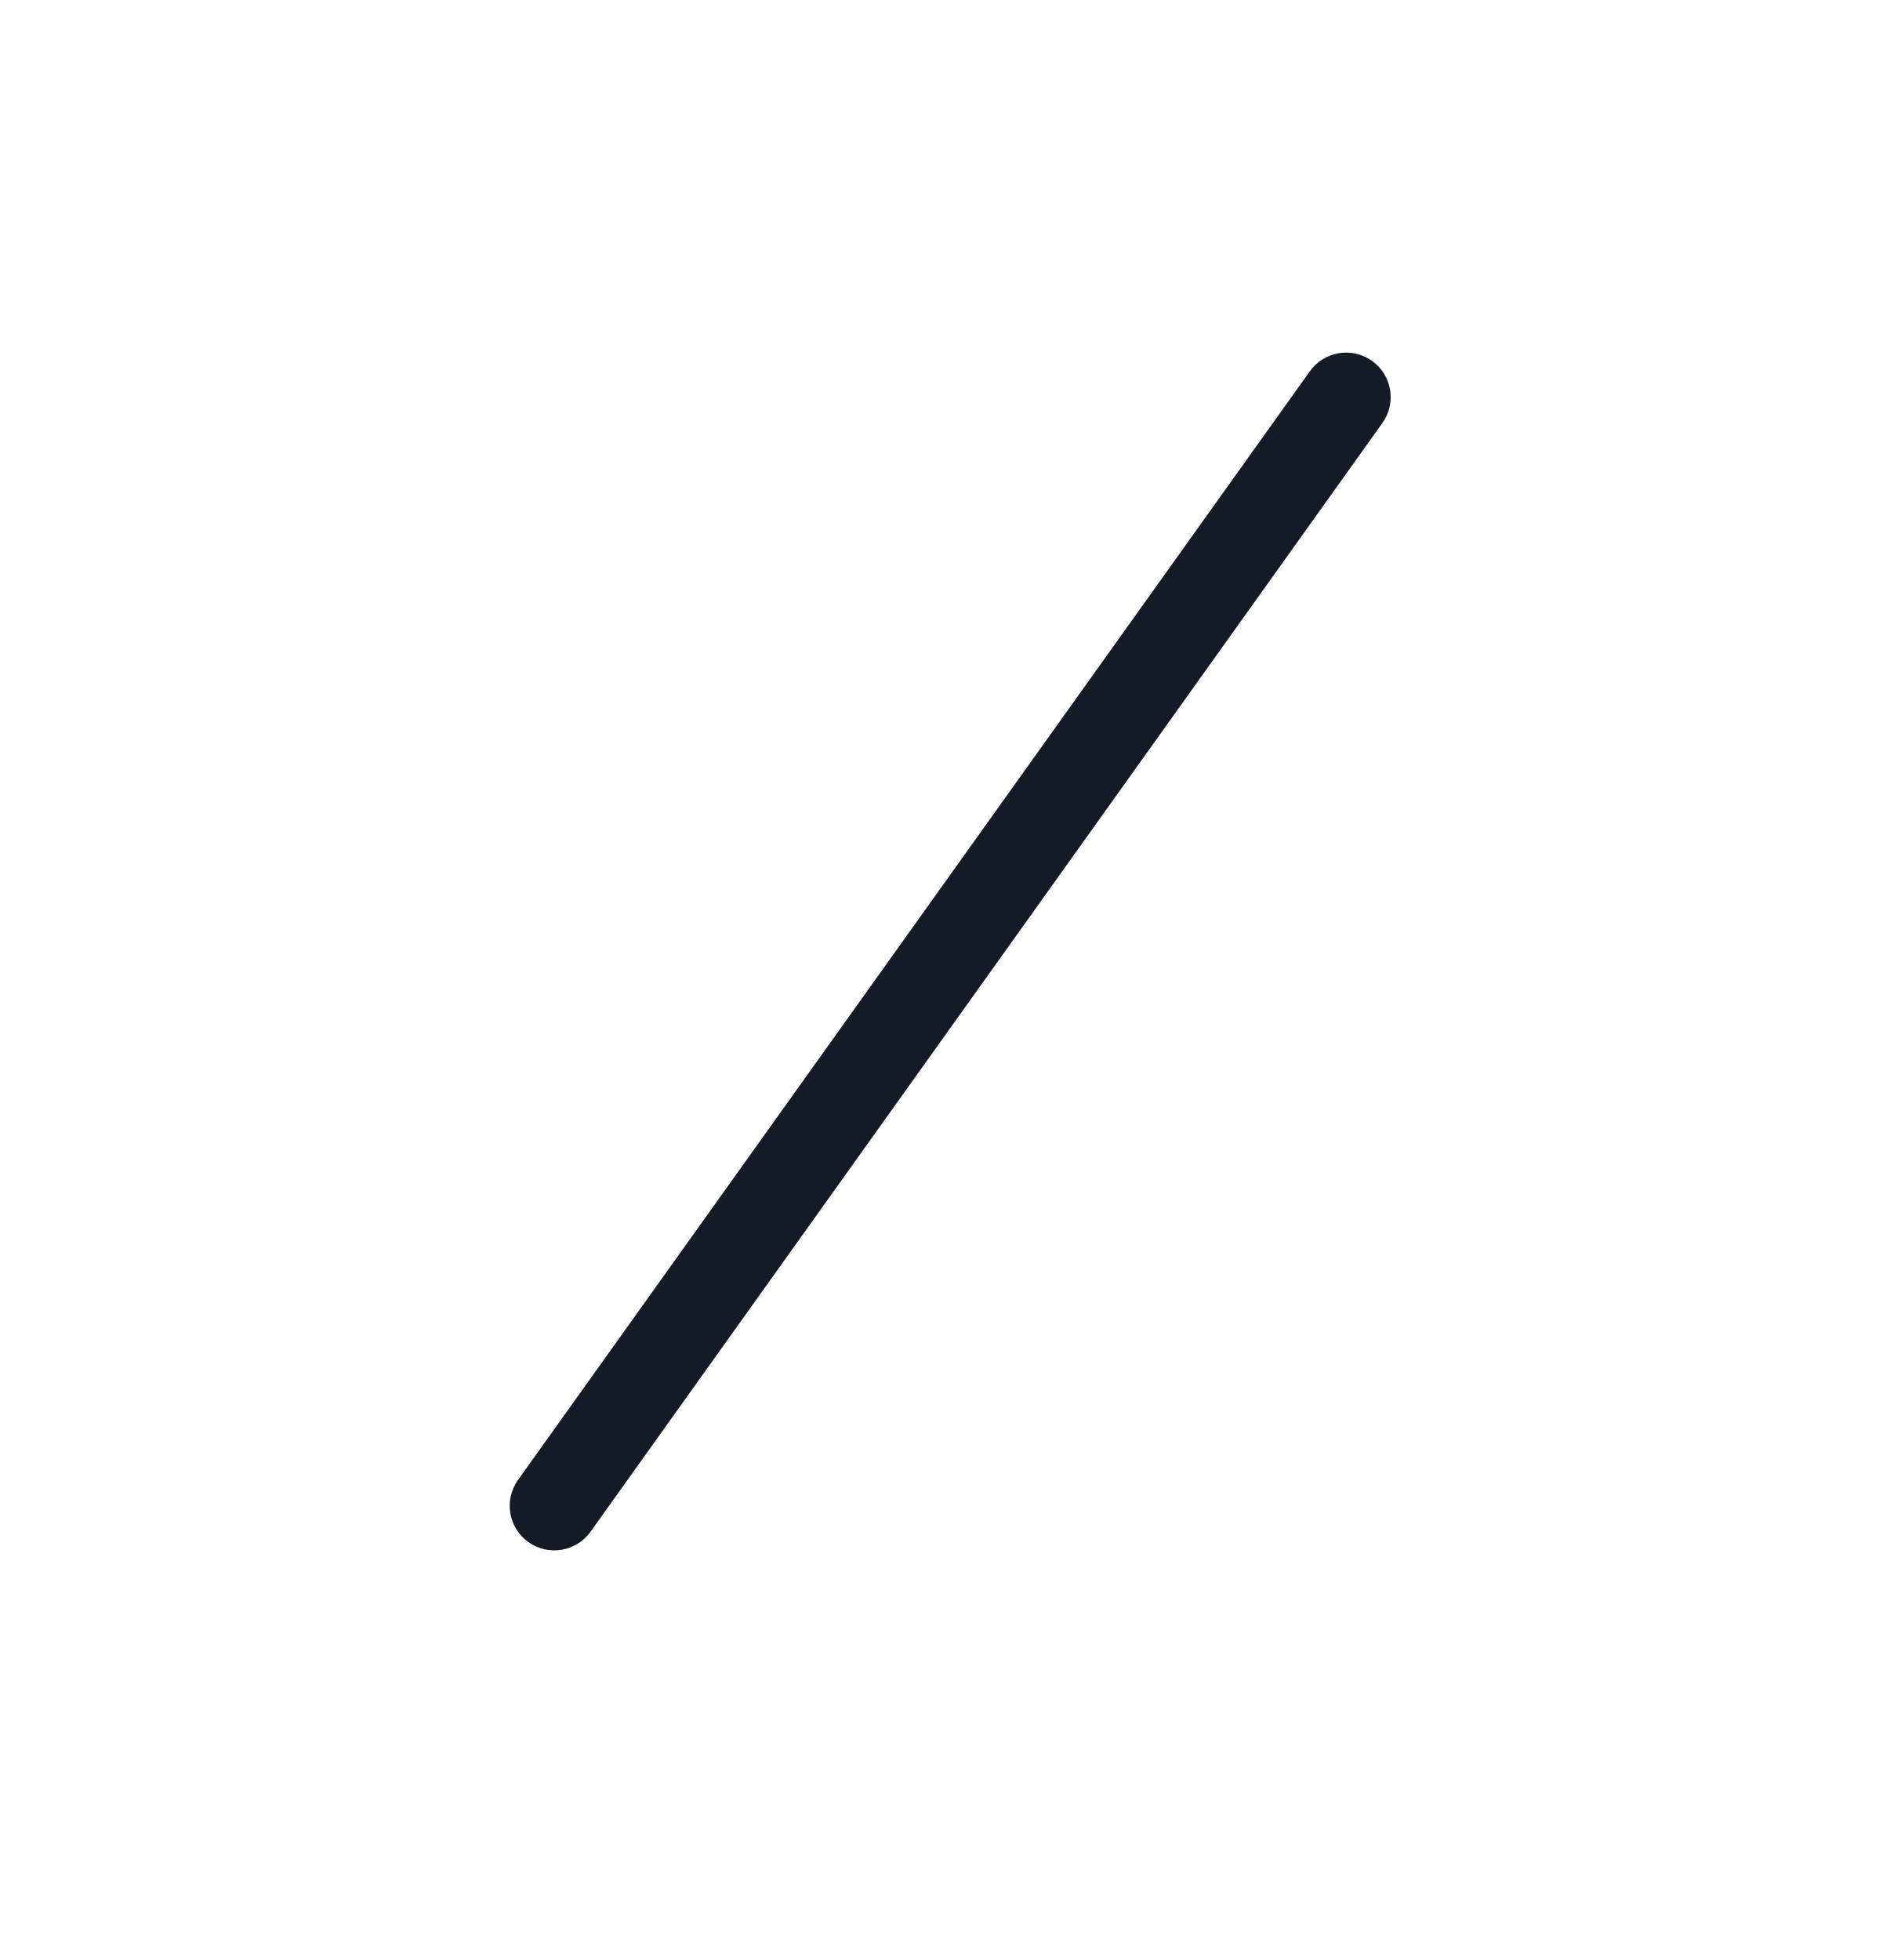
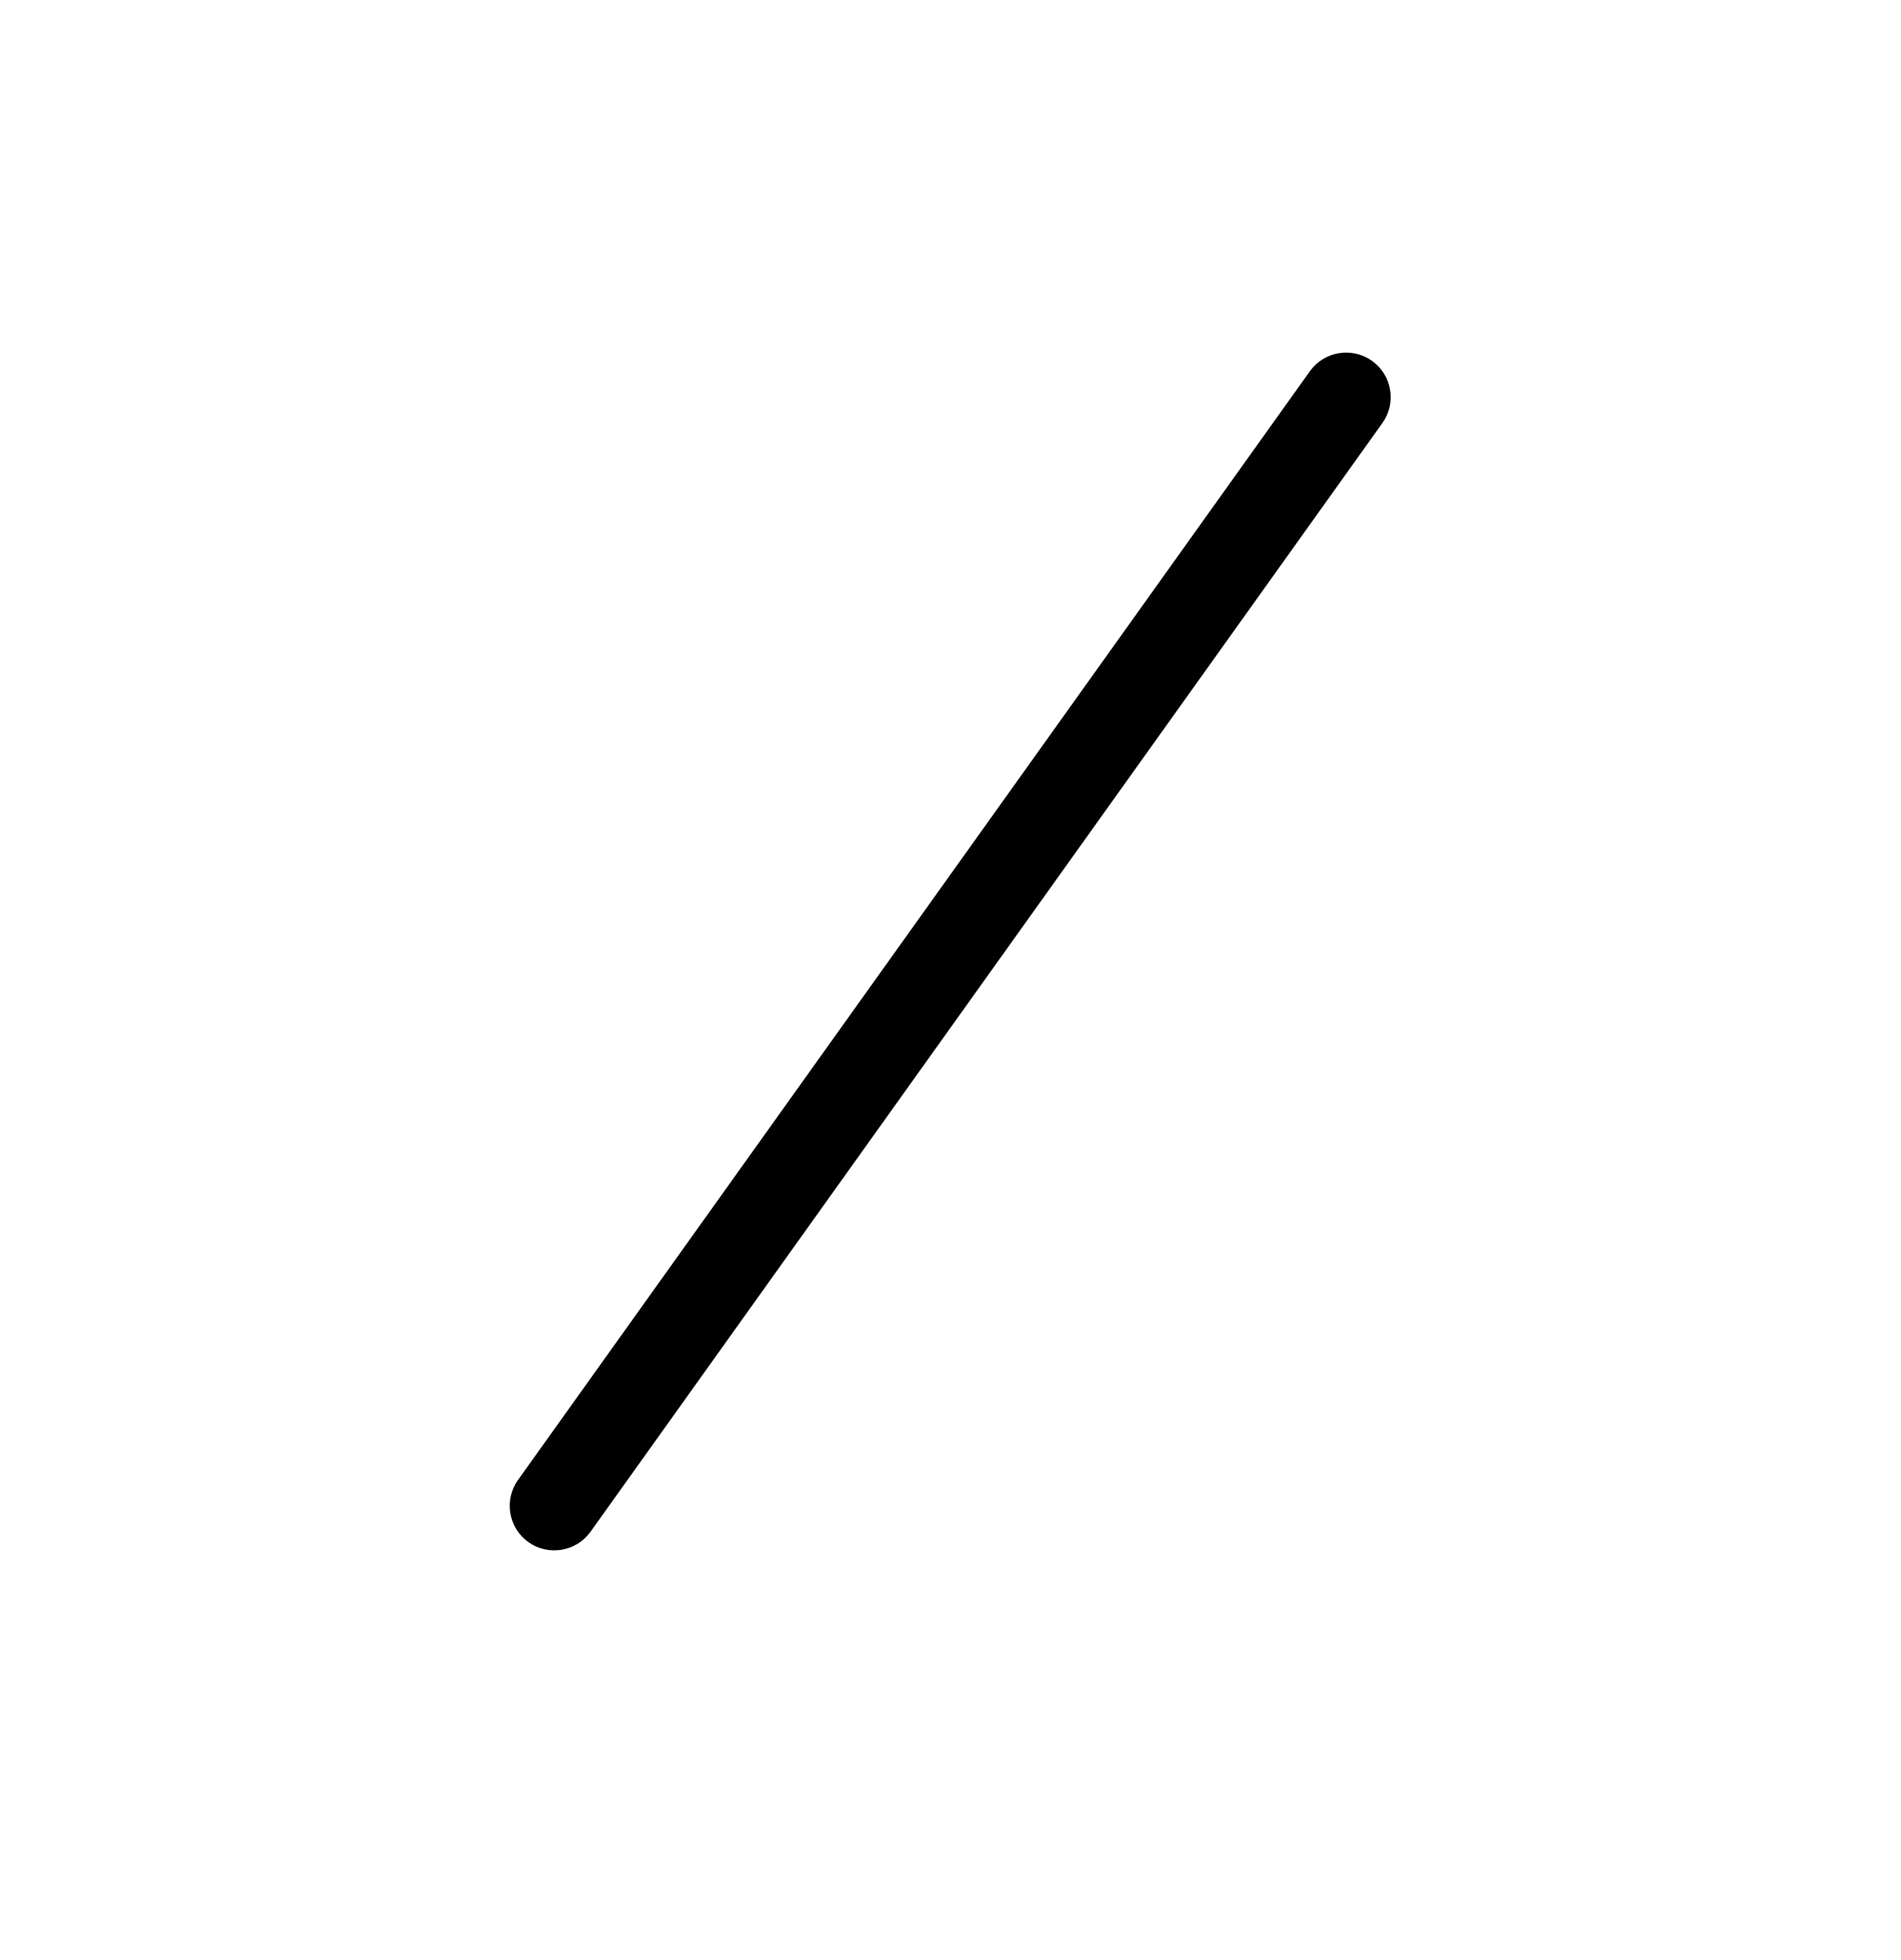
- <svg xmlns="http://www.w3.org/2000/svg" width="32" height="33" viewBox="0 0 32 33" fill="none">
-   <path fill-rule="evenodd" clip-rule="evenodd" d="M23.103 6.076C23.44 6.317 23.518 6.785 23.277 7.123L9.944 25.789C9.703 26.126 9.234 26.204 8.897 25.964C8.56 25.723 8.482 25.254 8.723 24.917L22.056 6.251C22.297 5.914 22.765 5.836 23.103 6.076Z" fill="#131C26" />
+ <svg xmlns="http://www.w3.org/2000/svg" viewBox="0 0 32 33">
+   <path d="M23.103 6.076C23.44 6.317 23.518 6.785 23.277 7.123L9.944 25.789C9.703 26.126 9.234 26.204 8.897 25.964C8.56 25.723 8.482 25.254 8.723 24.917L22.056 6.251C22.297 5.914 22.765 5.836 23.103 6.076Z" />
</svg>
